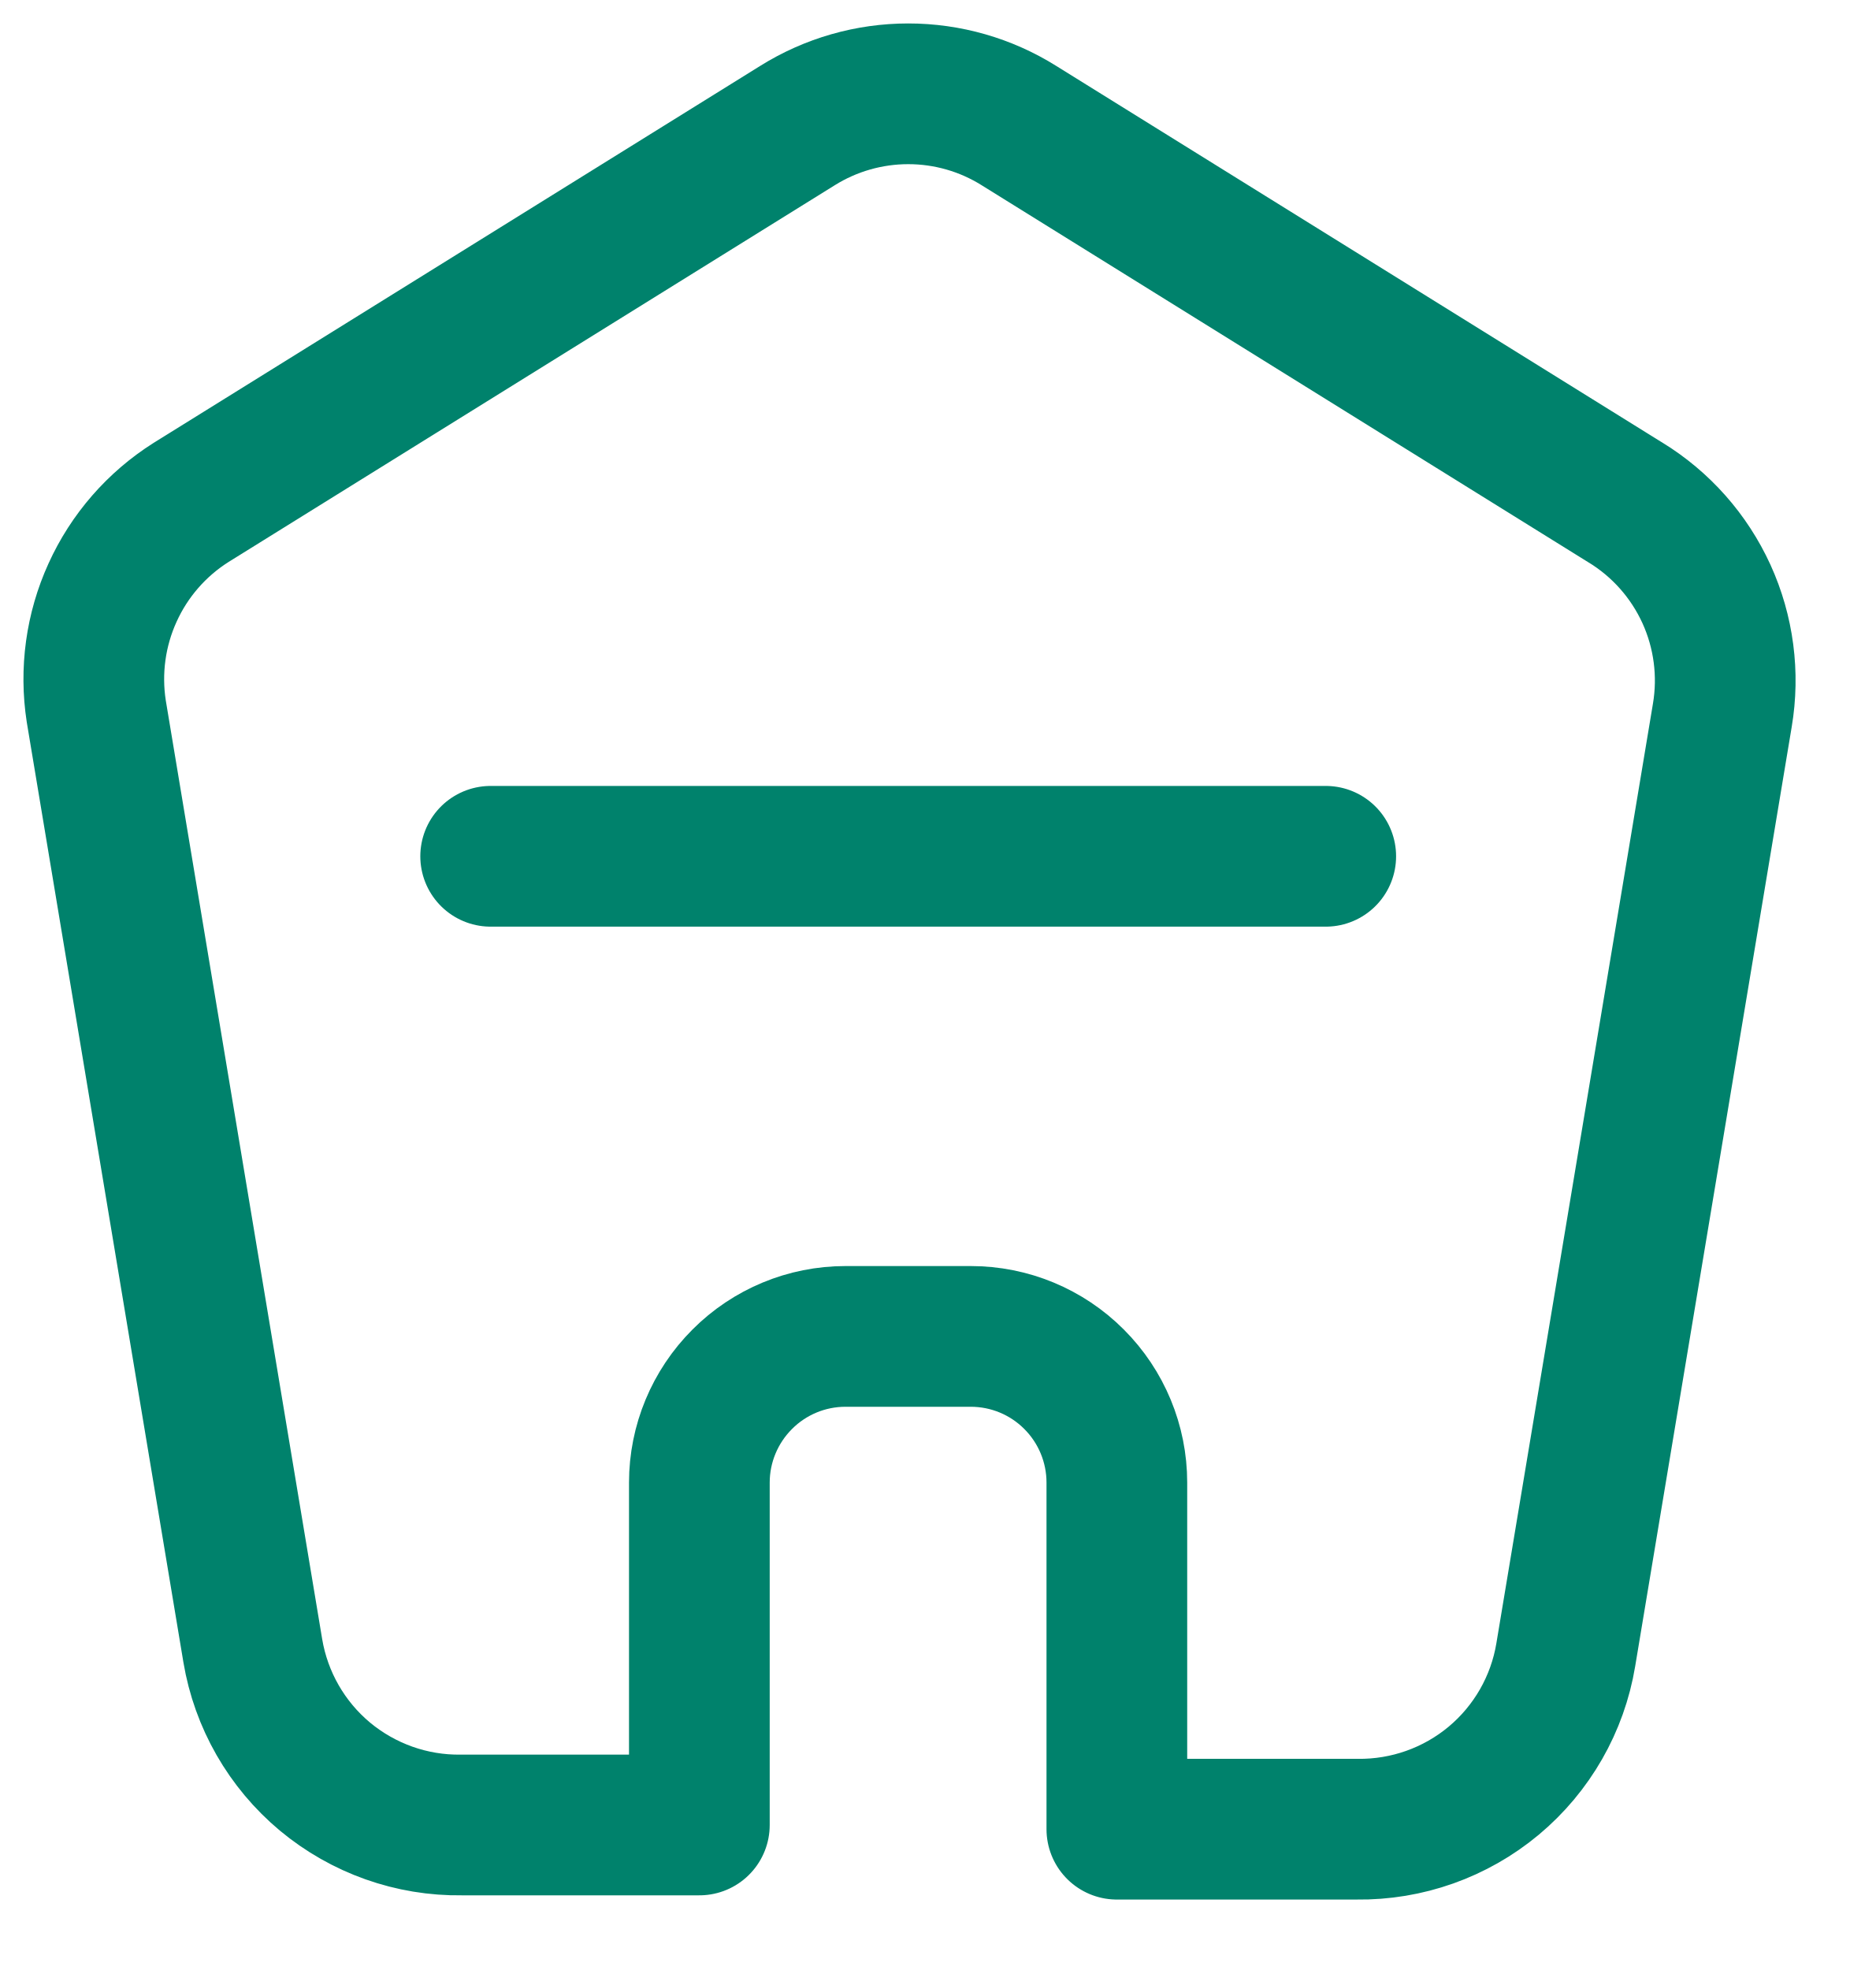
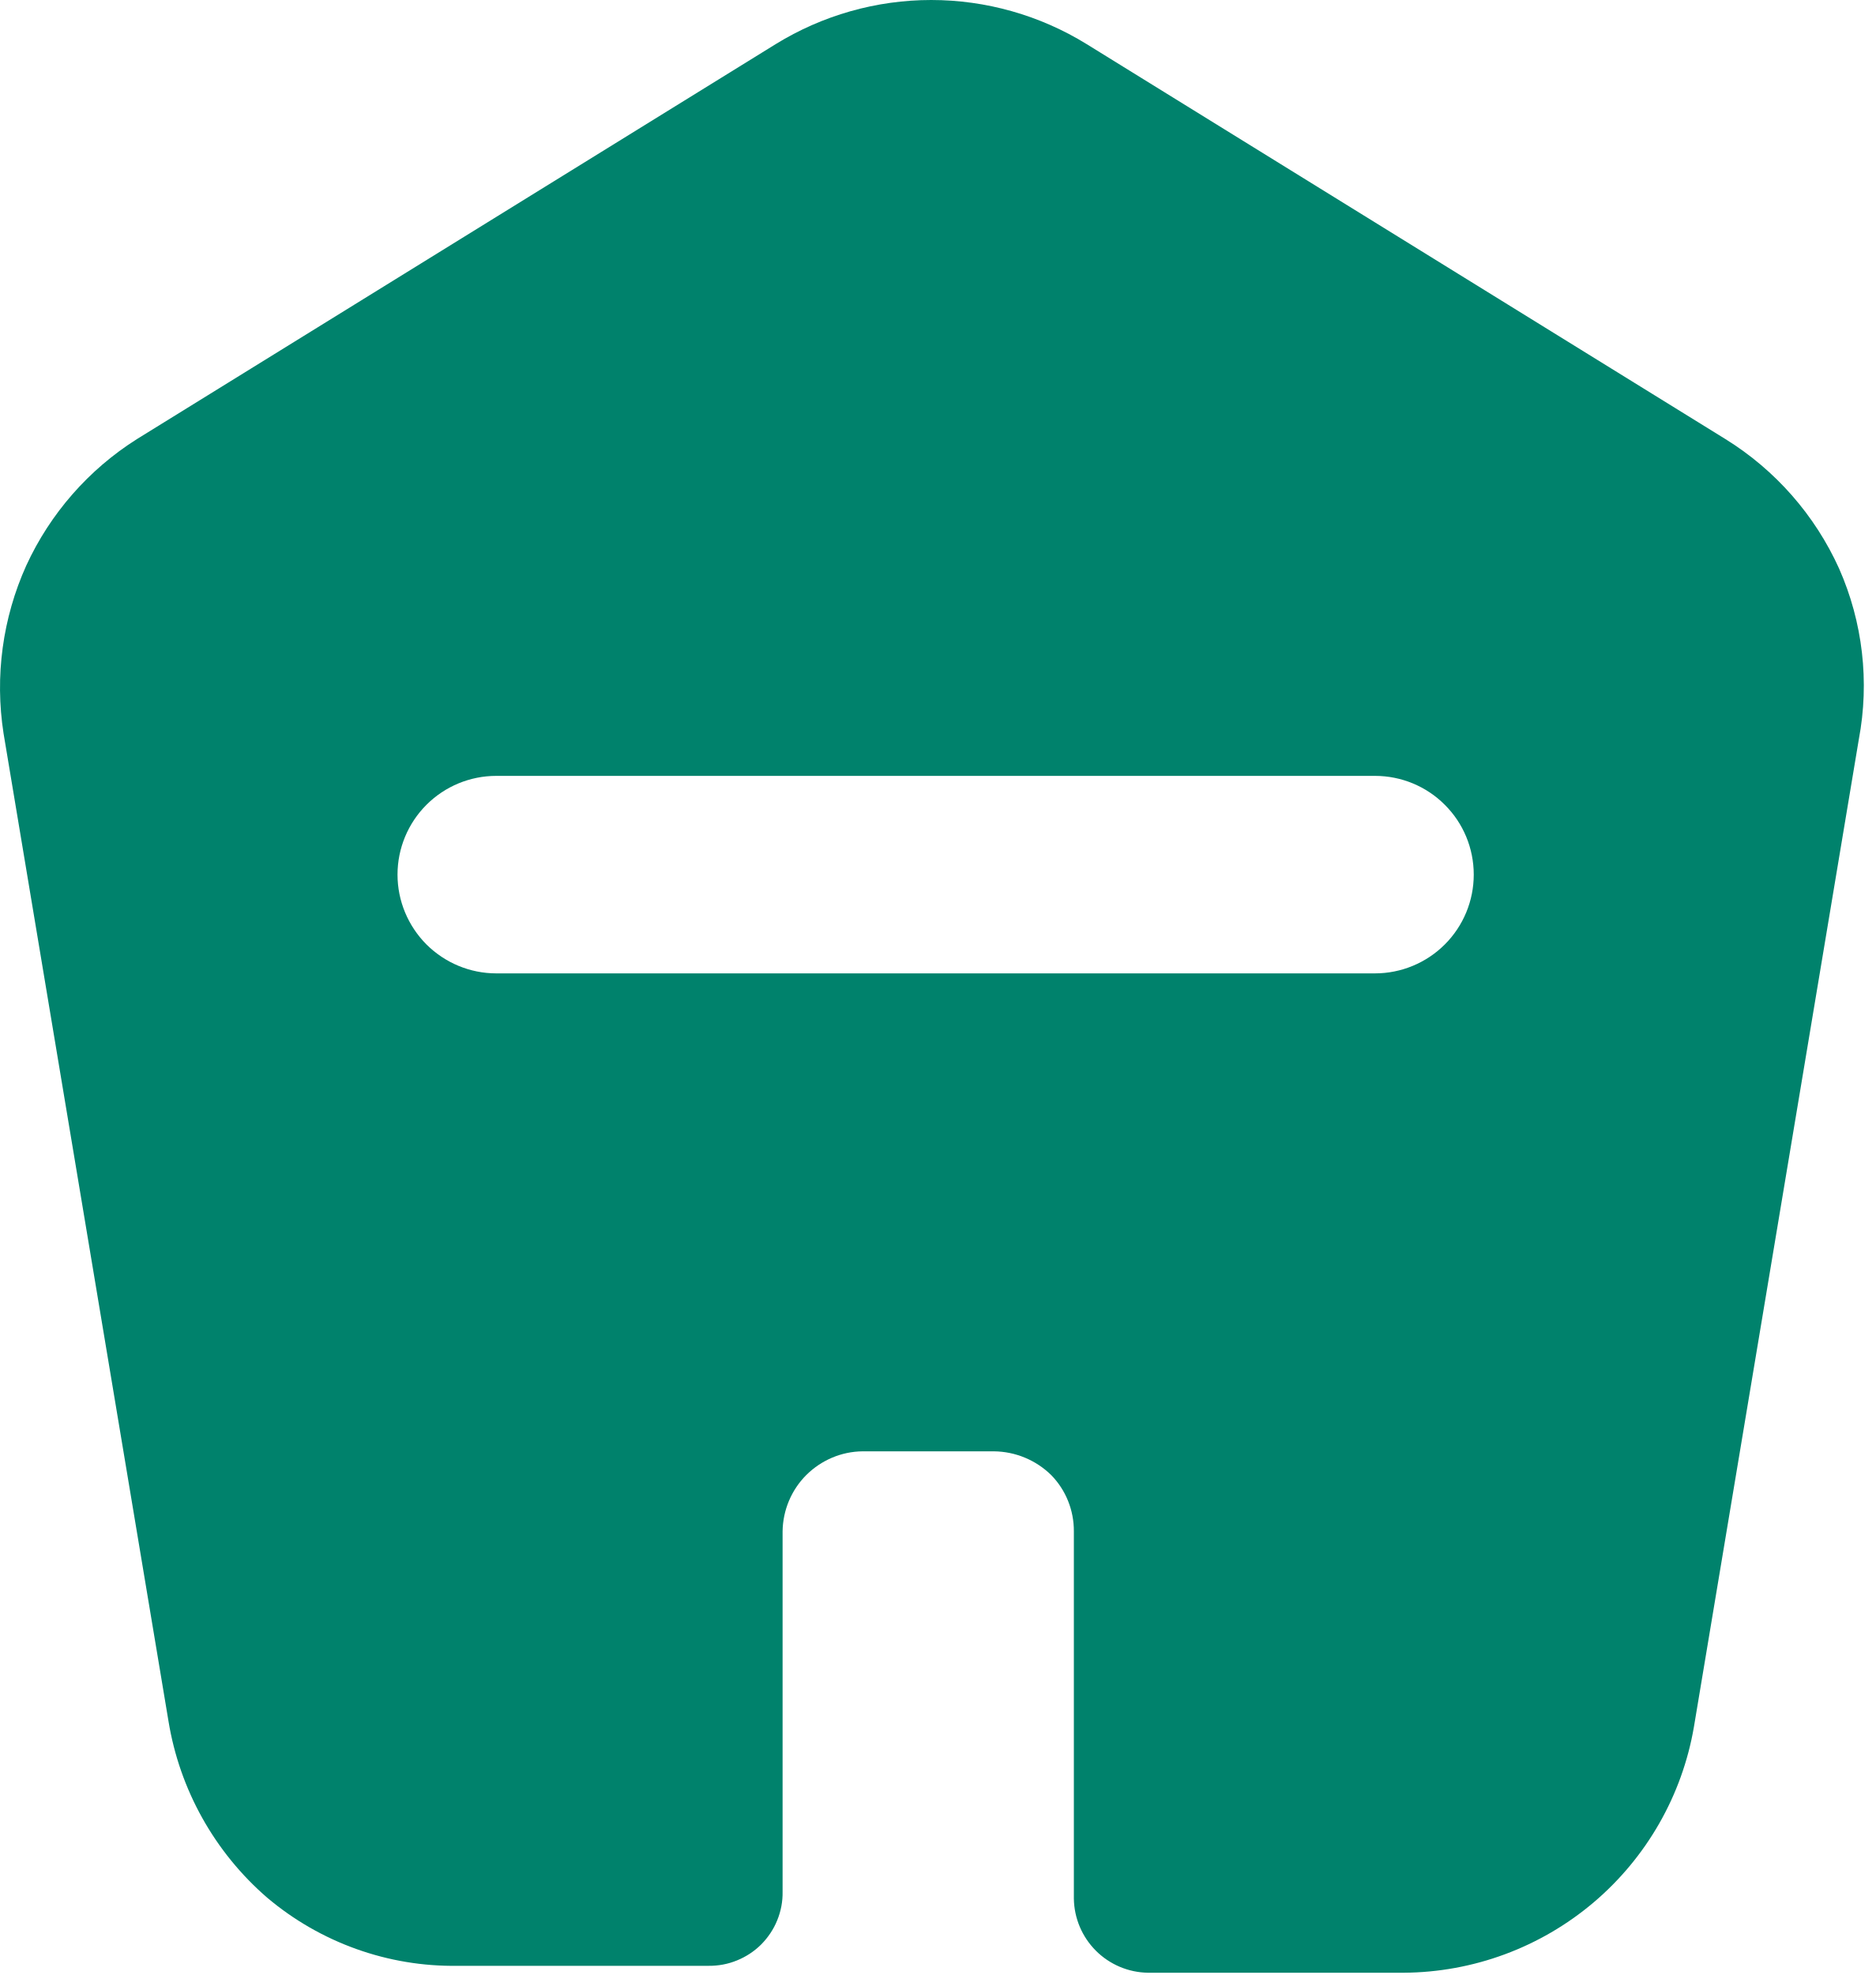
- <svg xmlns="http://www.w3.org/2000/svg" width="20" height="21" viewBox="0 0 20 21" fill="none">
-   <path d="M17.328 5.356L10.862 1.338C10.509 1.117 10.1 1 9.683 1C9.266 1 8.857 1.117 8.503 1.338L2.037 5.356C1.67 5.588 1.379 5.922 1.2 6.317C1.02 6.712 0.96 7.151 1.026 7.58L2.695 17.596C2.783 18.121 3.056 18.597 3.464 18.938C3.873 19.278 4.39 19.462 4.921 19.454H7.456V15.804C7.456 15.391 7.621 14.995 7.913 14.703C8.205 14.41 8.601 14.246 9.014 14.246H10.349C10.763 14.246 11.159 14.41 11.451 14.703C11.743 14.995 11.907 15.391 11.907 15.804V19.499H14.467C14.999 19.506 15.516 19.323 15.925 18.982C16.333 18.641 16.606 18.165 16.693 17.64L18.362 7.625C18.436 7.187 18.377 6.736 18.193 6.332C18.008 5.927 17.707 5.587 17.327 5.355M5.231 9.128H14.134" stroke="#00826C" stroke-width="1.5" stroke-linecap="round" stroke-linejoin="round" />
+ <svg xmlns="http://www.w3.org/2000/svg" width="19" height="20" viewBox="0 0 19 20" fill="none">
+   <path d="M18.626 5.757C18.381 5.216 17.981 4.76 17.476 4.447L11.006 0.447C10.533 0.155 9.987 0 9.431 0C8.875 0 8.33 0.155 7.856 0.447L1.386 4.447C0.897 4.756 0.508 5.201 0.266 5.727C0.026 6.259 -0.054 6.85 0.036 7.427L1.706 17.427C1.819 18.122 2.173 18.756 2.706 19.217C3.245 19.672 3.931 19.918 4.636 19.907H7.176C7.275 19.908 7.373 19.89 7.465 19.852C7.556 19.815 7.64 19.76 7.71 19.69C7.779 19.62 7.835 19.537 7.872 19.445C7.909 19.354 7.928 19.256 7.926 19.157V15.507C7.929 15.293 8.015 15.088 8.166 14.937C8.318 14.786 8.522 14.699 8.736 14.697H10.066C10.283 14.699 10.491 14.785 10.646 14.937C10.795 15.089 10.877 15.294 10.876 15.507V19.227C10.879 19.425 10.959 19.614 11.099 19.754C11.239 19.894 11.428 19.974 11.626 19.977H14.216C14.921 19.973 15.601 19.721 16.139 19.266C16.676 18.811 17.037 18.181 17.156 17.487L18.826 7.487C18.936 6.903 18.866 6.3 18.626 5.757ZM13.886 9.857H5.026C4.761 9.857 4.507 9.751 4.319 9.564C4.132 9.376 4.026 9.122 4.026 8.857C4.026 8.591 4.132 8.337 4.319 8.15C4.507 7.962 4.761 7.857 5.026 7.857H13.926C14.191 7.857 14.446 7.962 14.633 8.15C14.821 8.337 14.926 8.591 14.926 8.857C14.926 9.122 14.821 9.376 14.633 9.564C14.446 9.751 14.191 9.857 13.926 9.857H13.886Z" fill="#00826C" />
</svg>
